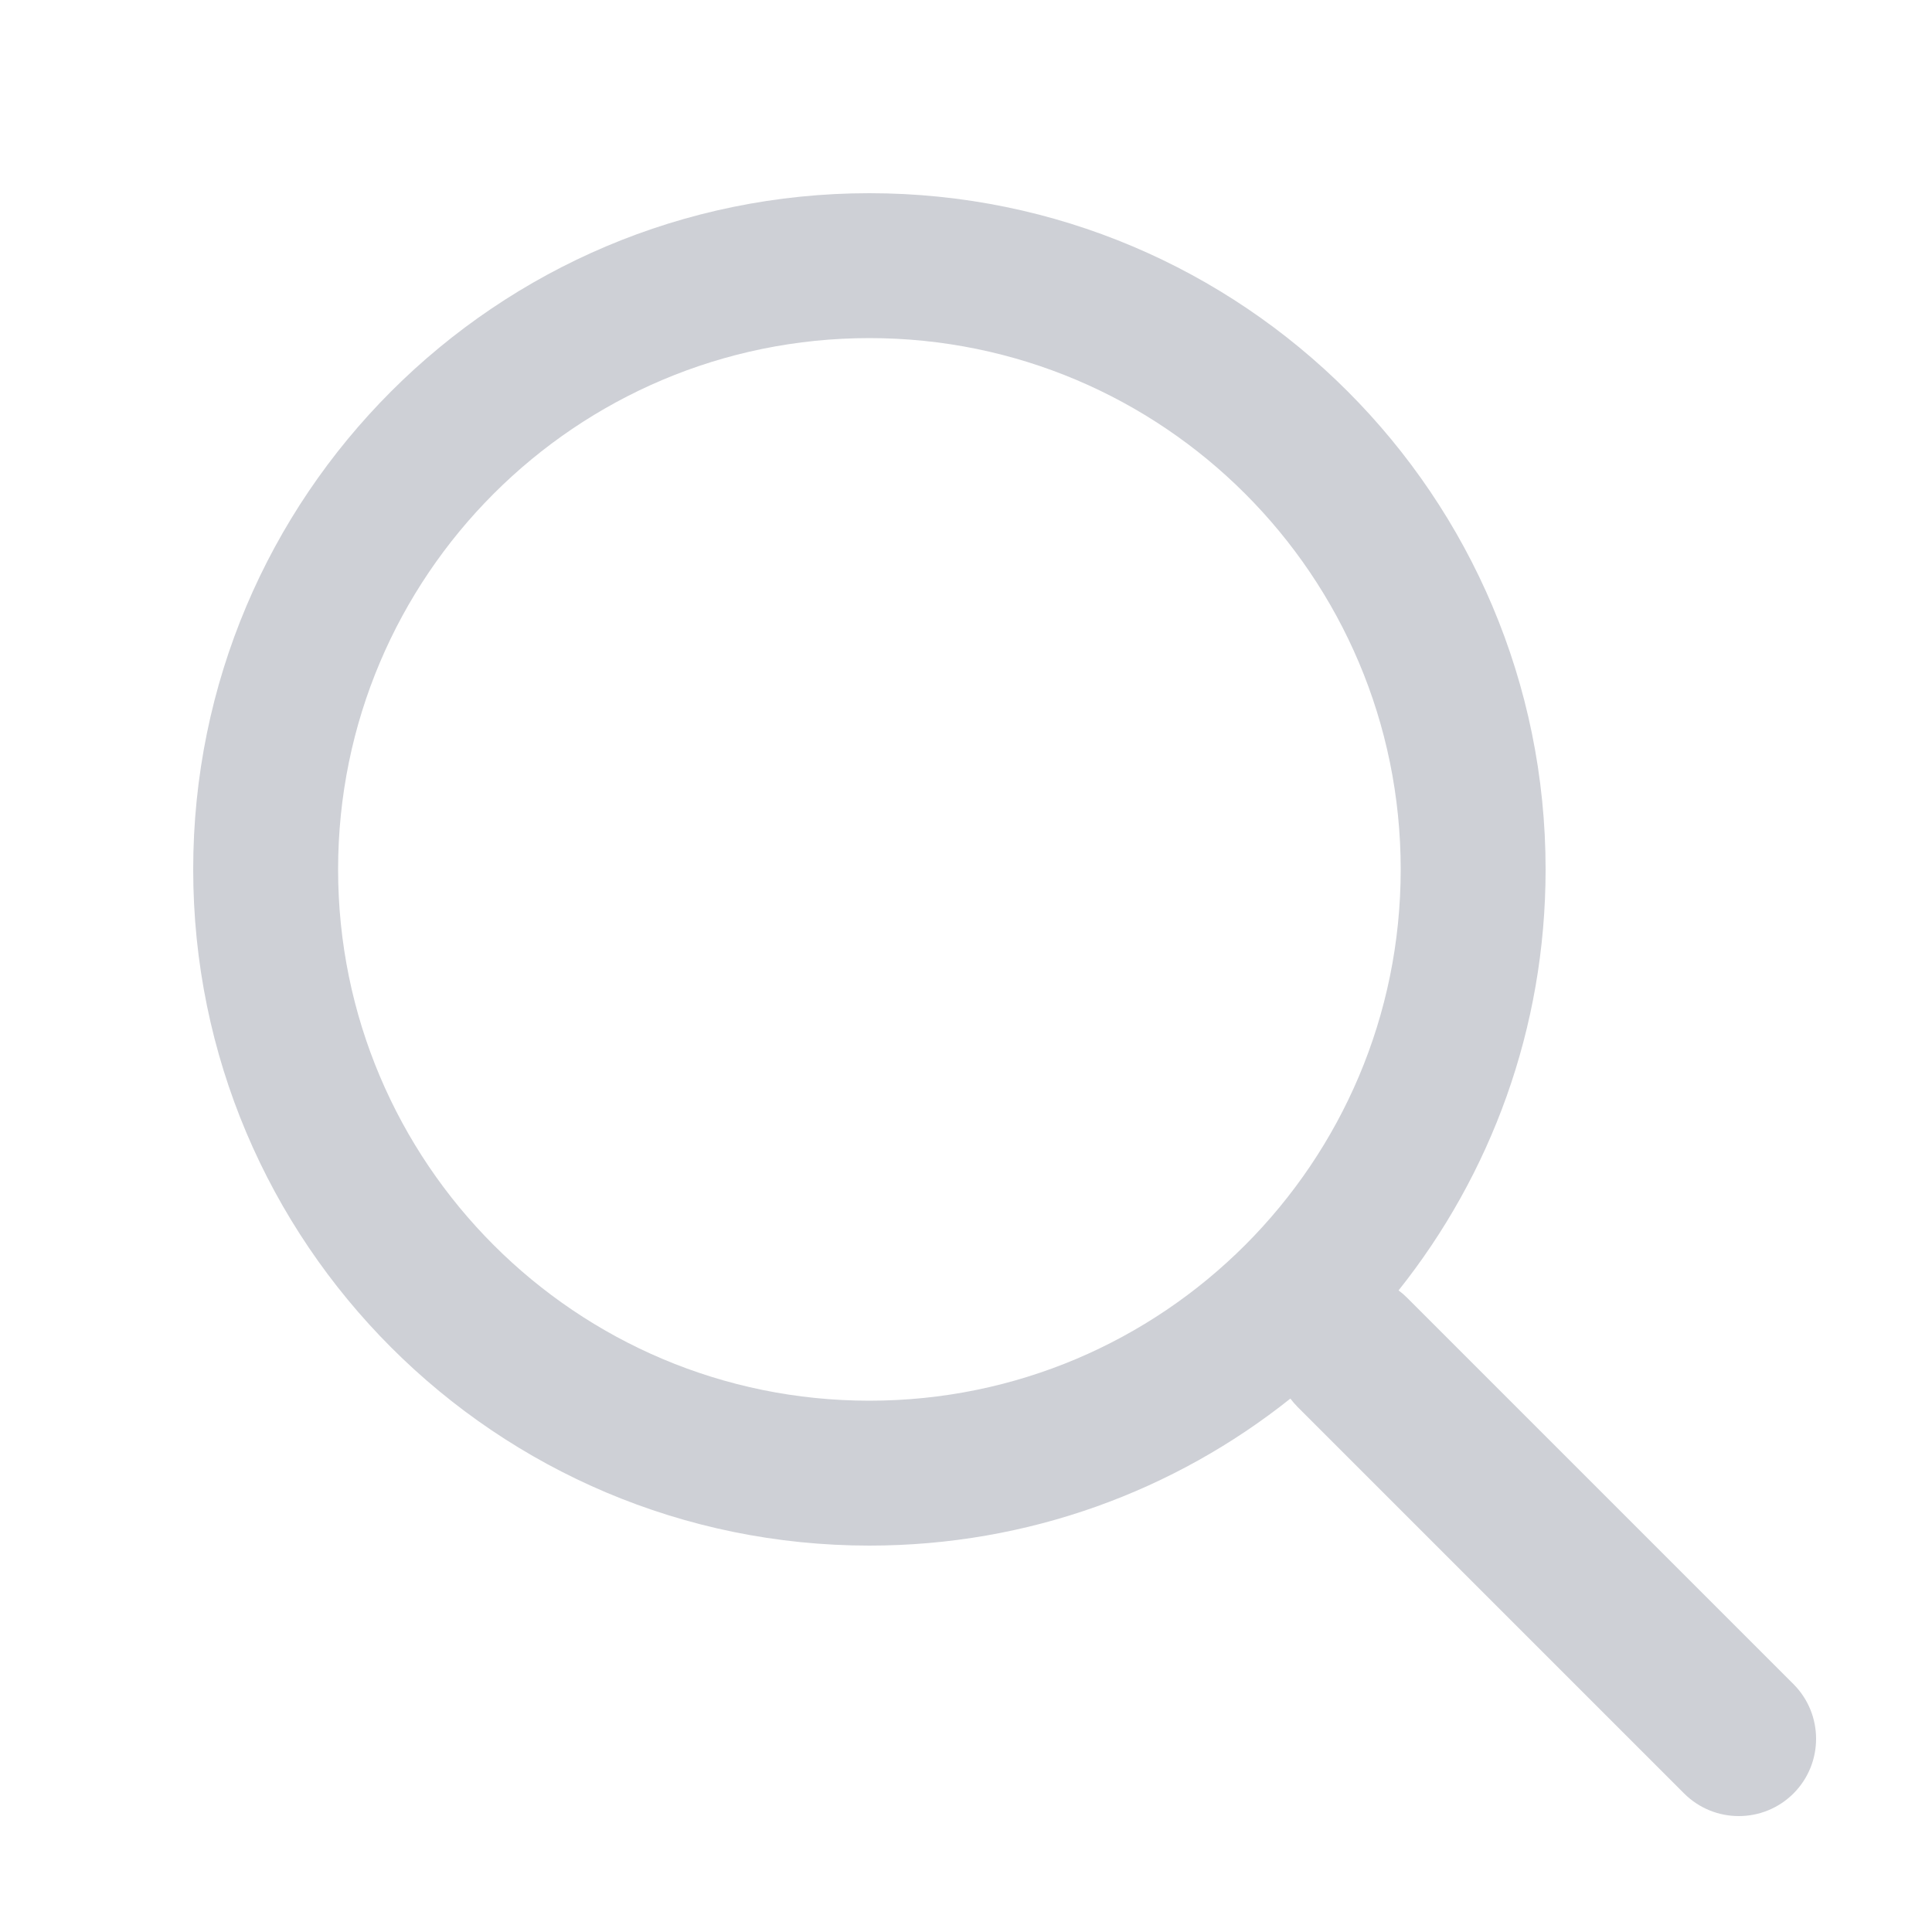
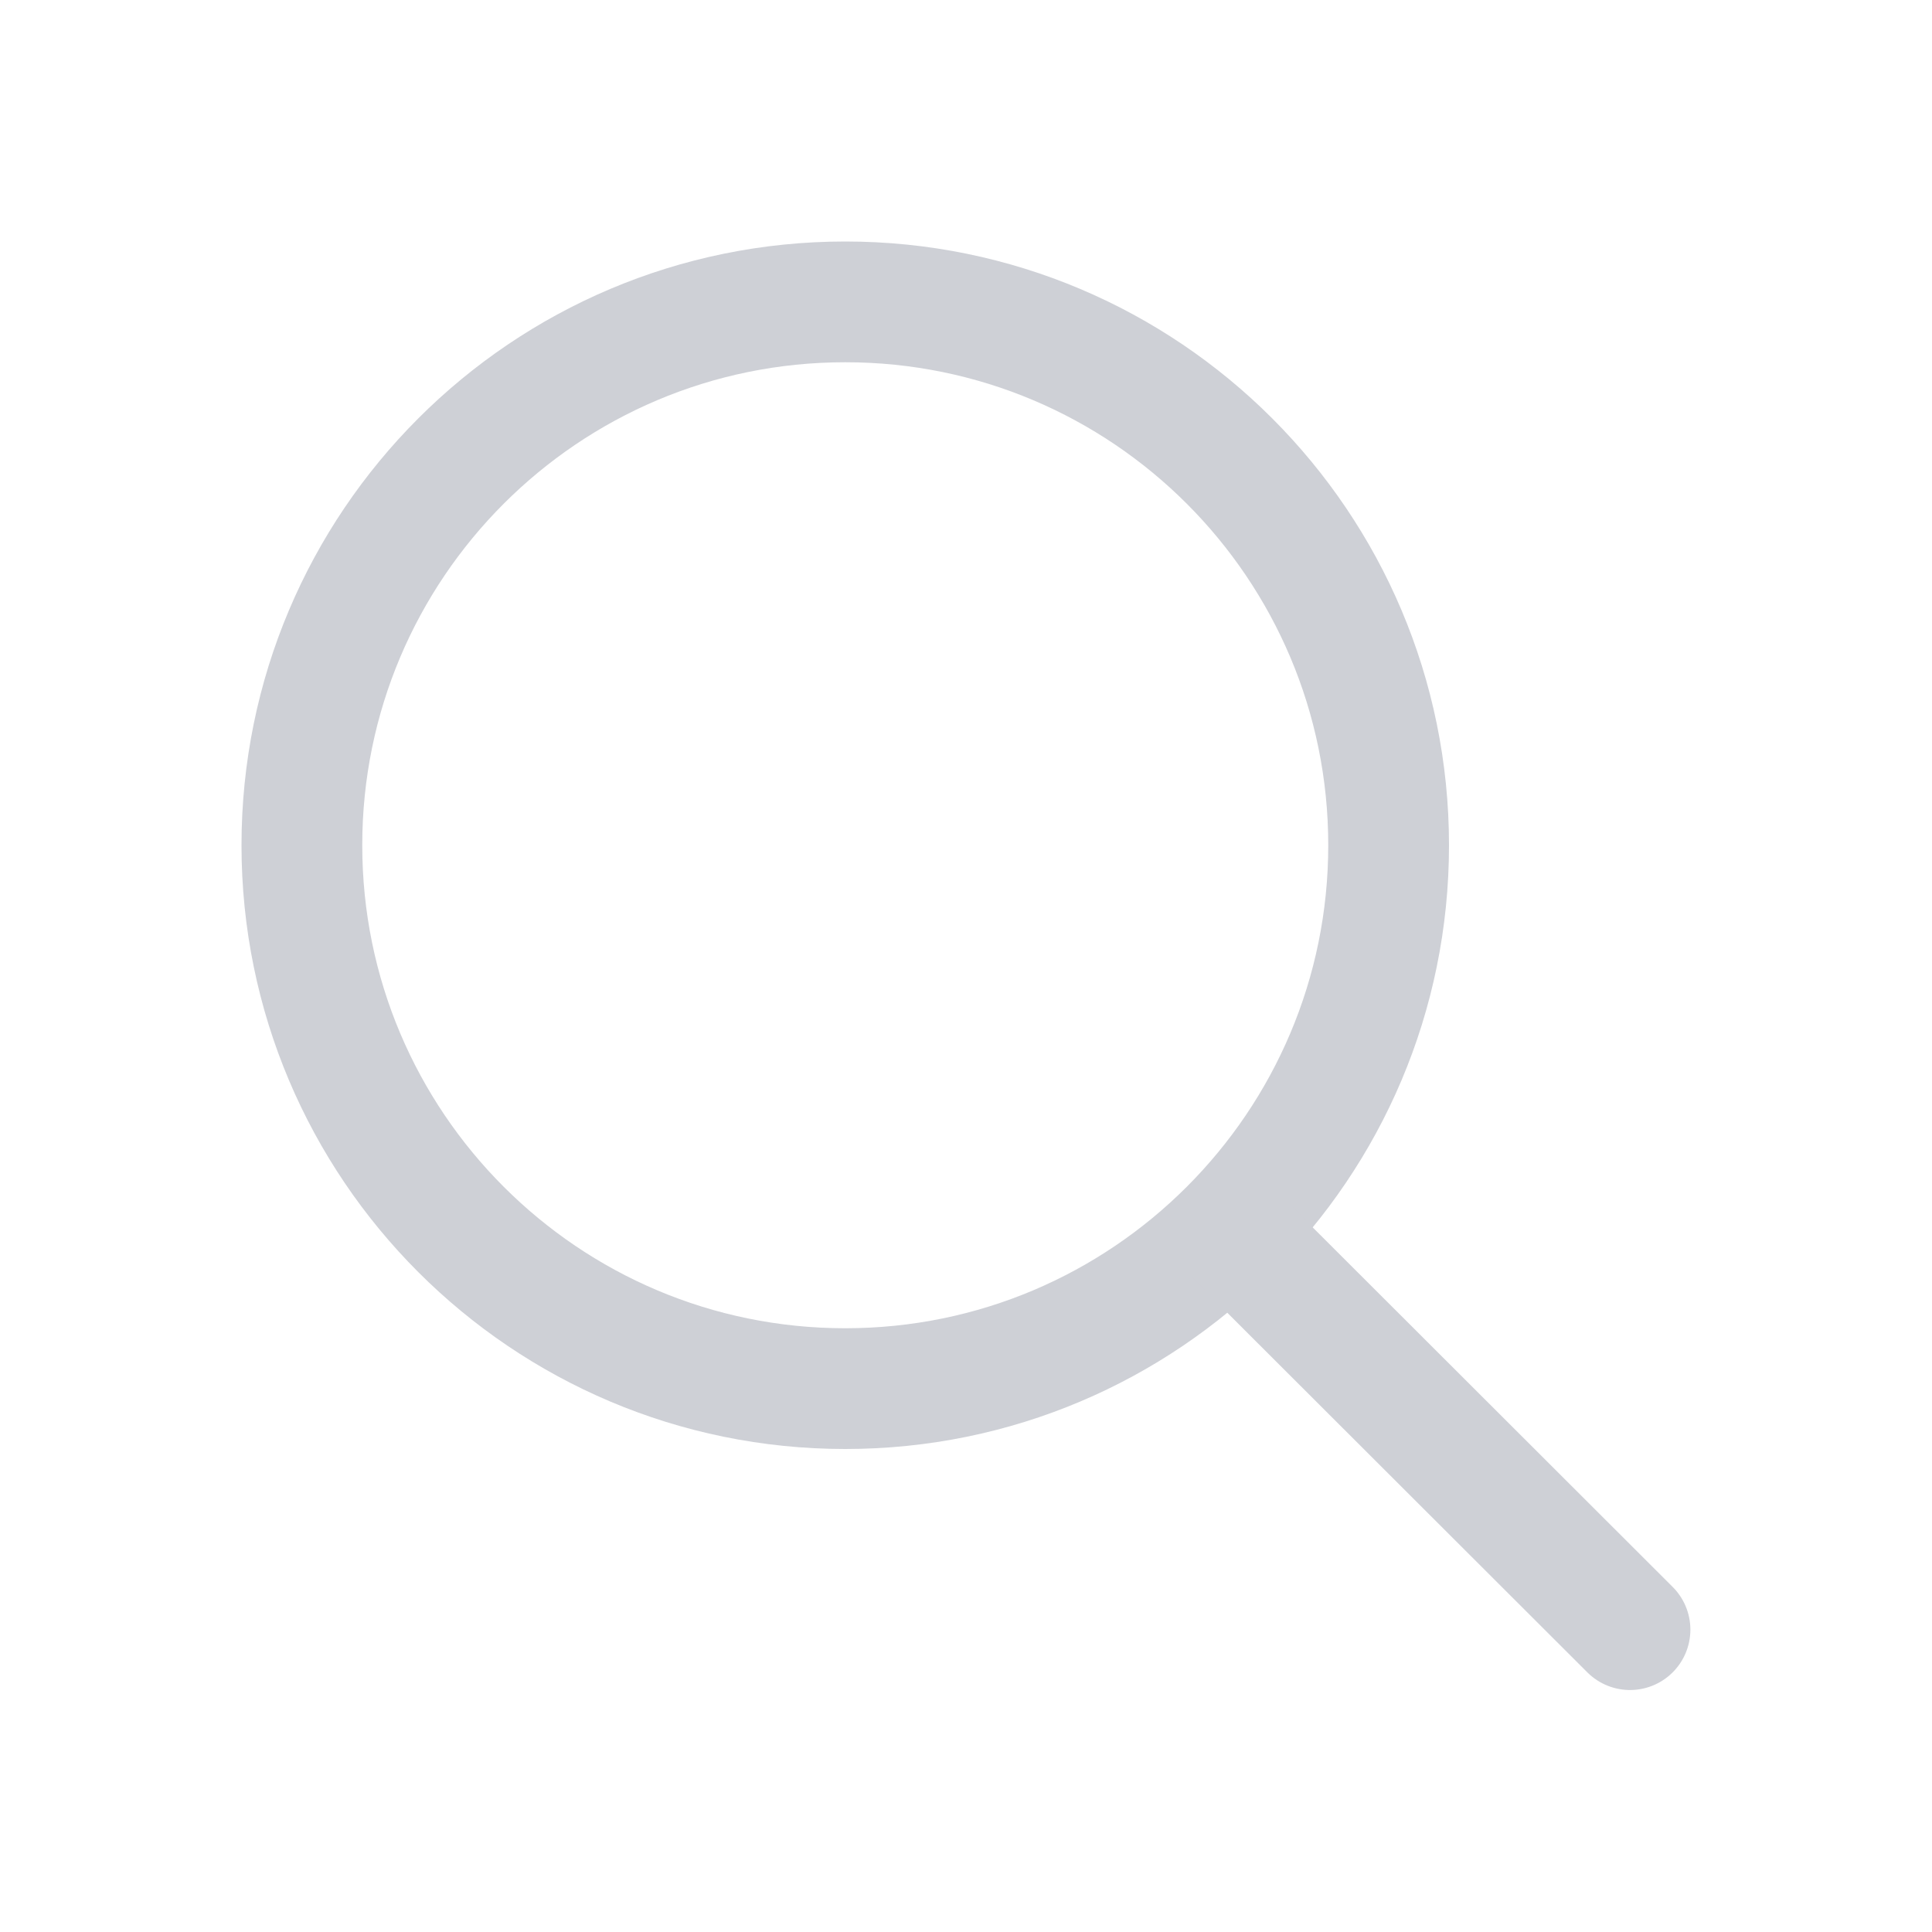
- <svg xmlns="http://www.w3.org/2000/svg" width="20" height="20" viewBox="0 0 20 20" fill="none">
-   <path fill-rule="evenodd" clip-rule="evenodd" d="M14.5 9C14.5 12.038 12.038 14.5 9 14.5C5.962 14.5 3.5 12.038 3.5 9C3.5 5.962 5.962 3.5 9 3.5C12.038 3.5 14.5 5.962 14.5 9ZM13.358 14.478C12.162 15.431 10.648 16 9 16C5.134 16 2 12.866 2 9C2 5.134 5.134 2 9 2C12.866 2 16 5.134 16 9C16 10.648 15.431 12.162 14.478 13.358C14.509 13.381 14.538 13.406 14.566 13.434L18.566 17.434C18.878 17.747 18.878 18.253 18.566 18.566C18.253 18.878 17.747 18.878 17.434 18.566L13.434 14.566C13.406 14.538 13.381 14.509 13.358 14.478Z" fill="#CED0D6" />
+ <svg xmlns="http://www.w3.org/2000/svg" width="16" height="16" viewBox="0 0 16 16" fill="none">
+   <circle cx="7" cy="7" r="4.5" stroke="#CED0D6" />
+   <path d="M10.199 10.2L13.499 13.496" stroke="#CED0D6" stroke-linecap="round" />
</svg>
